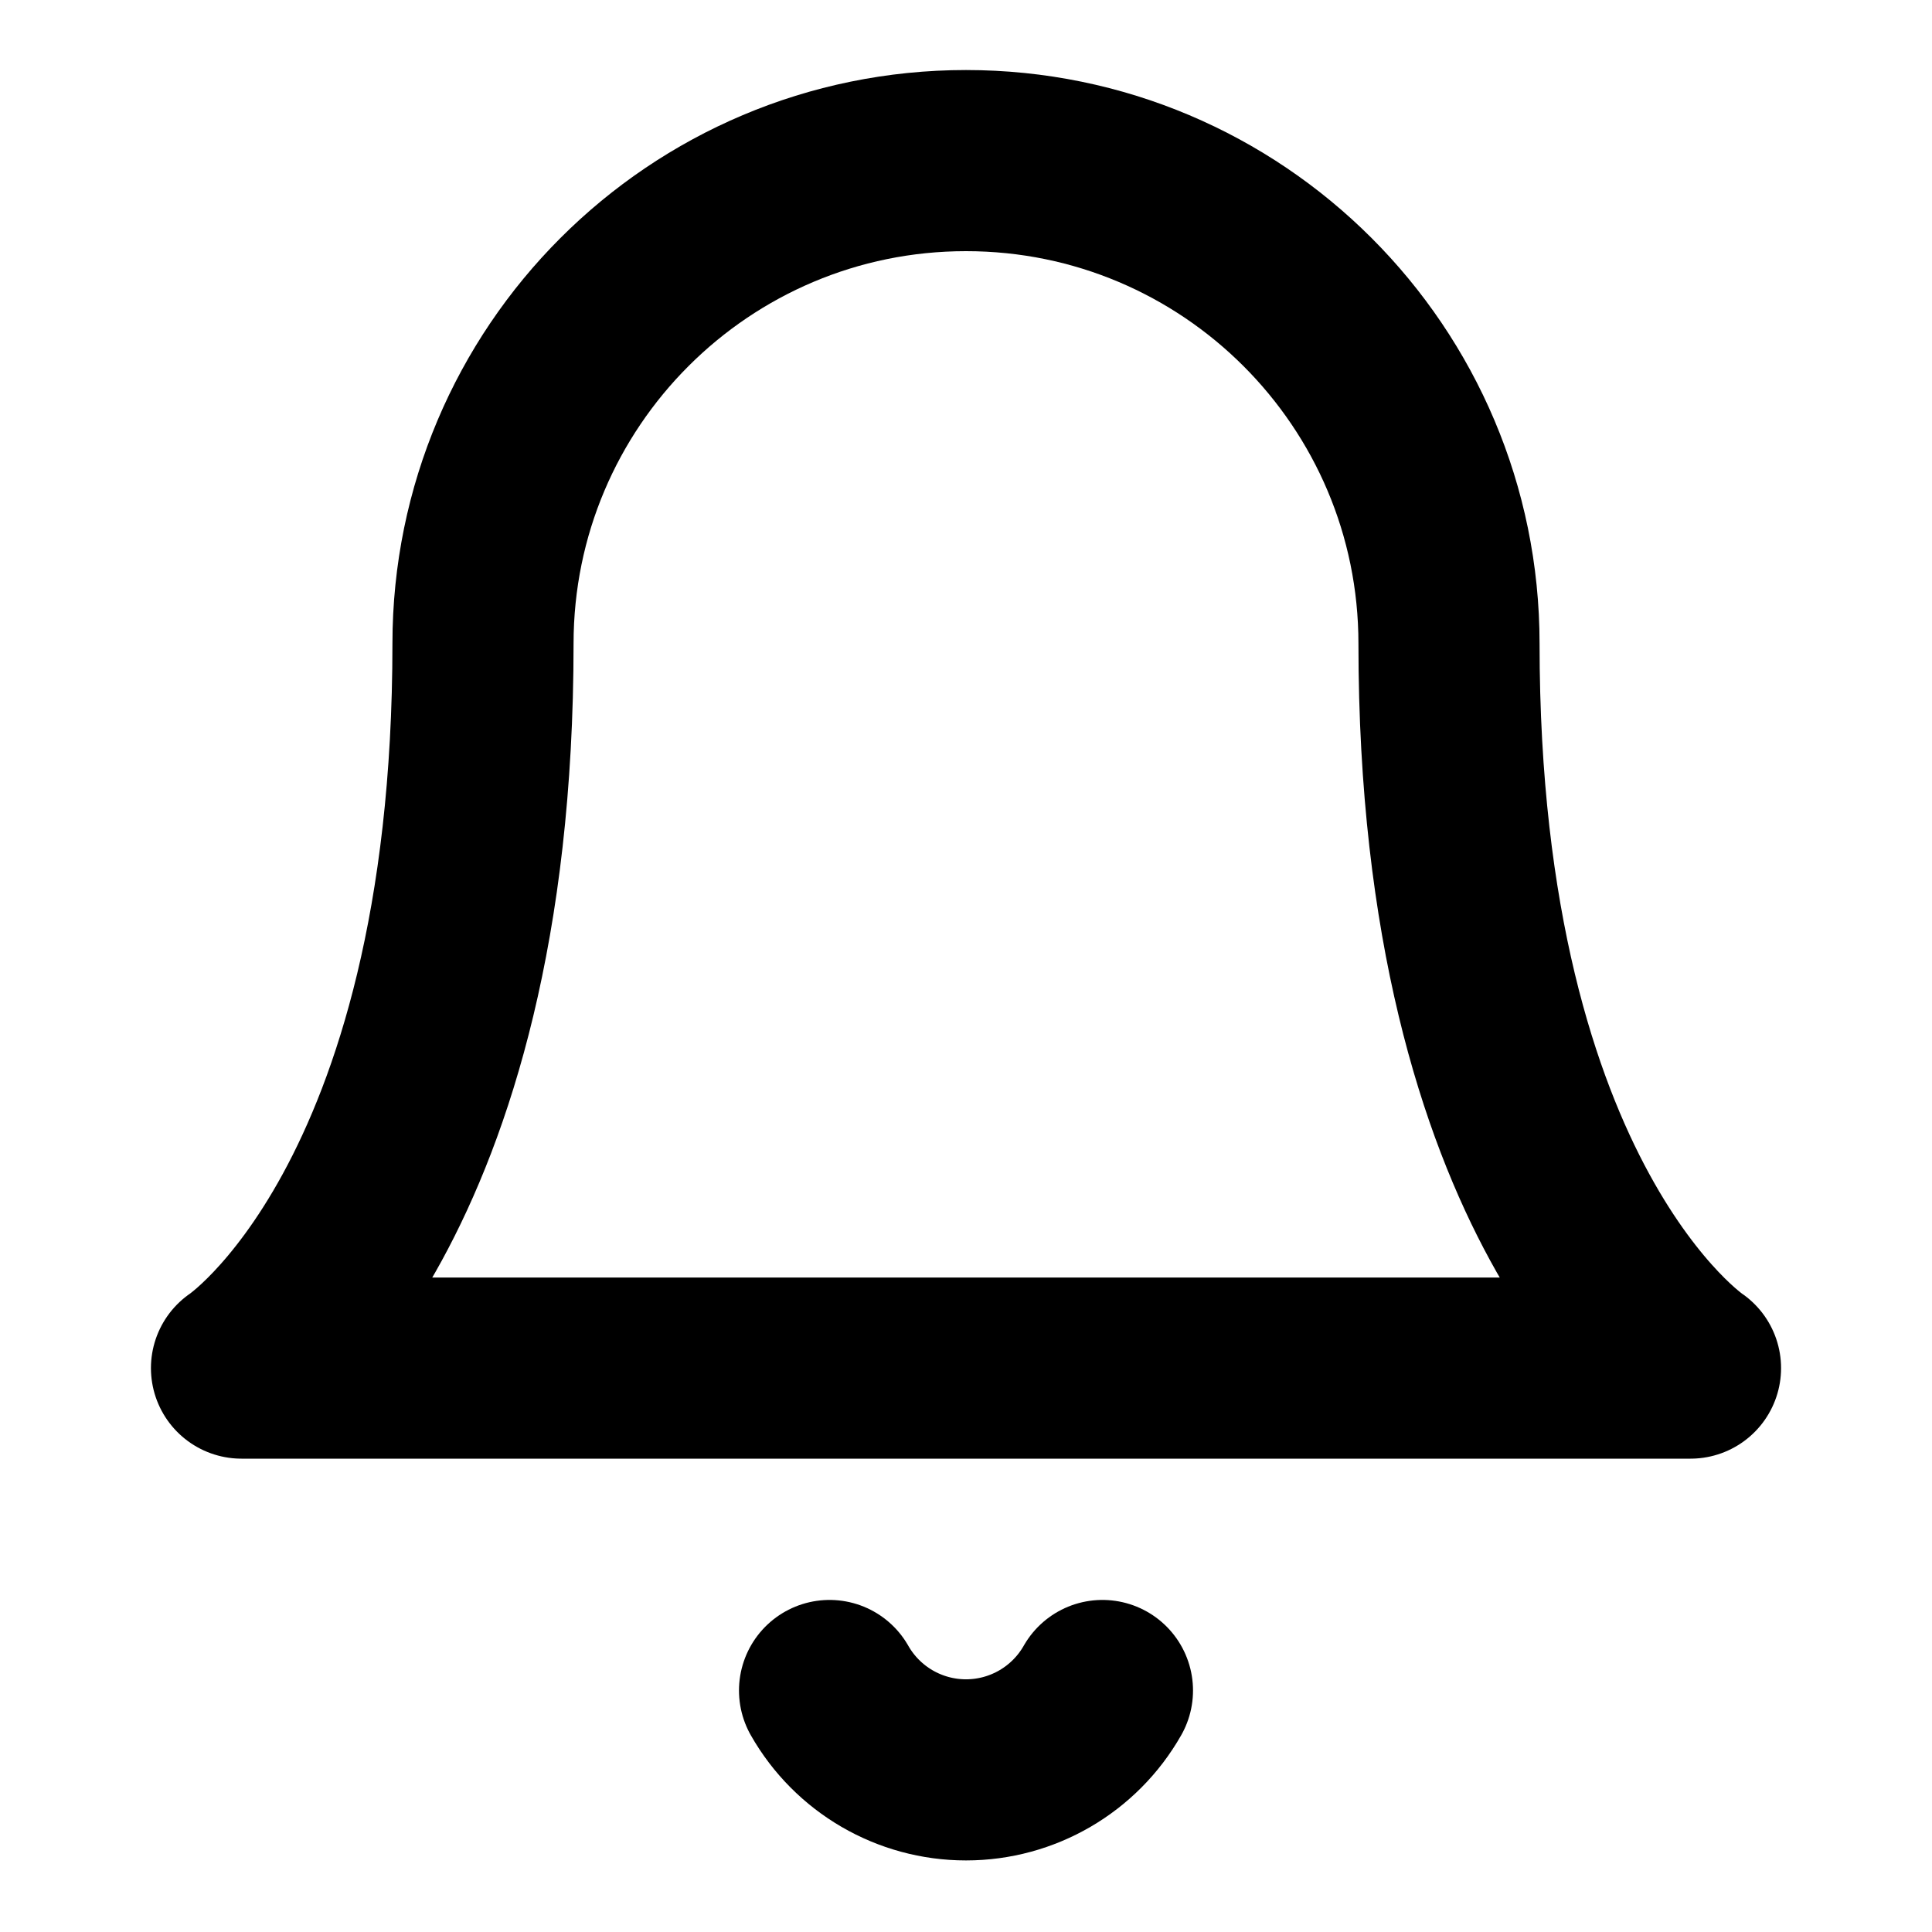
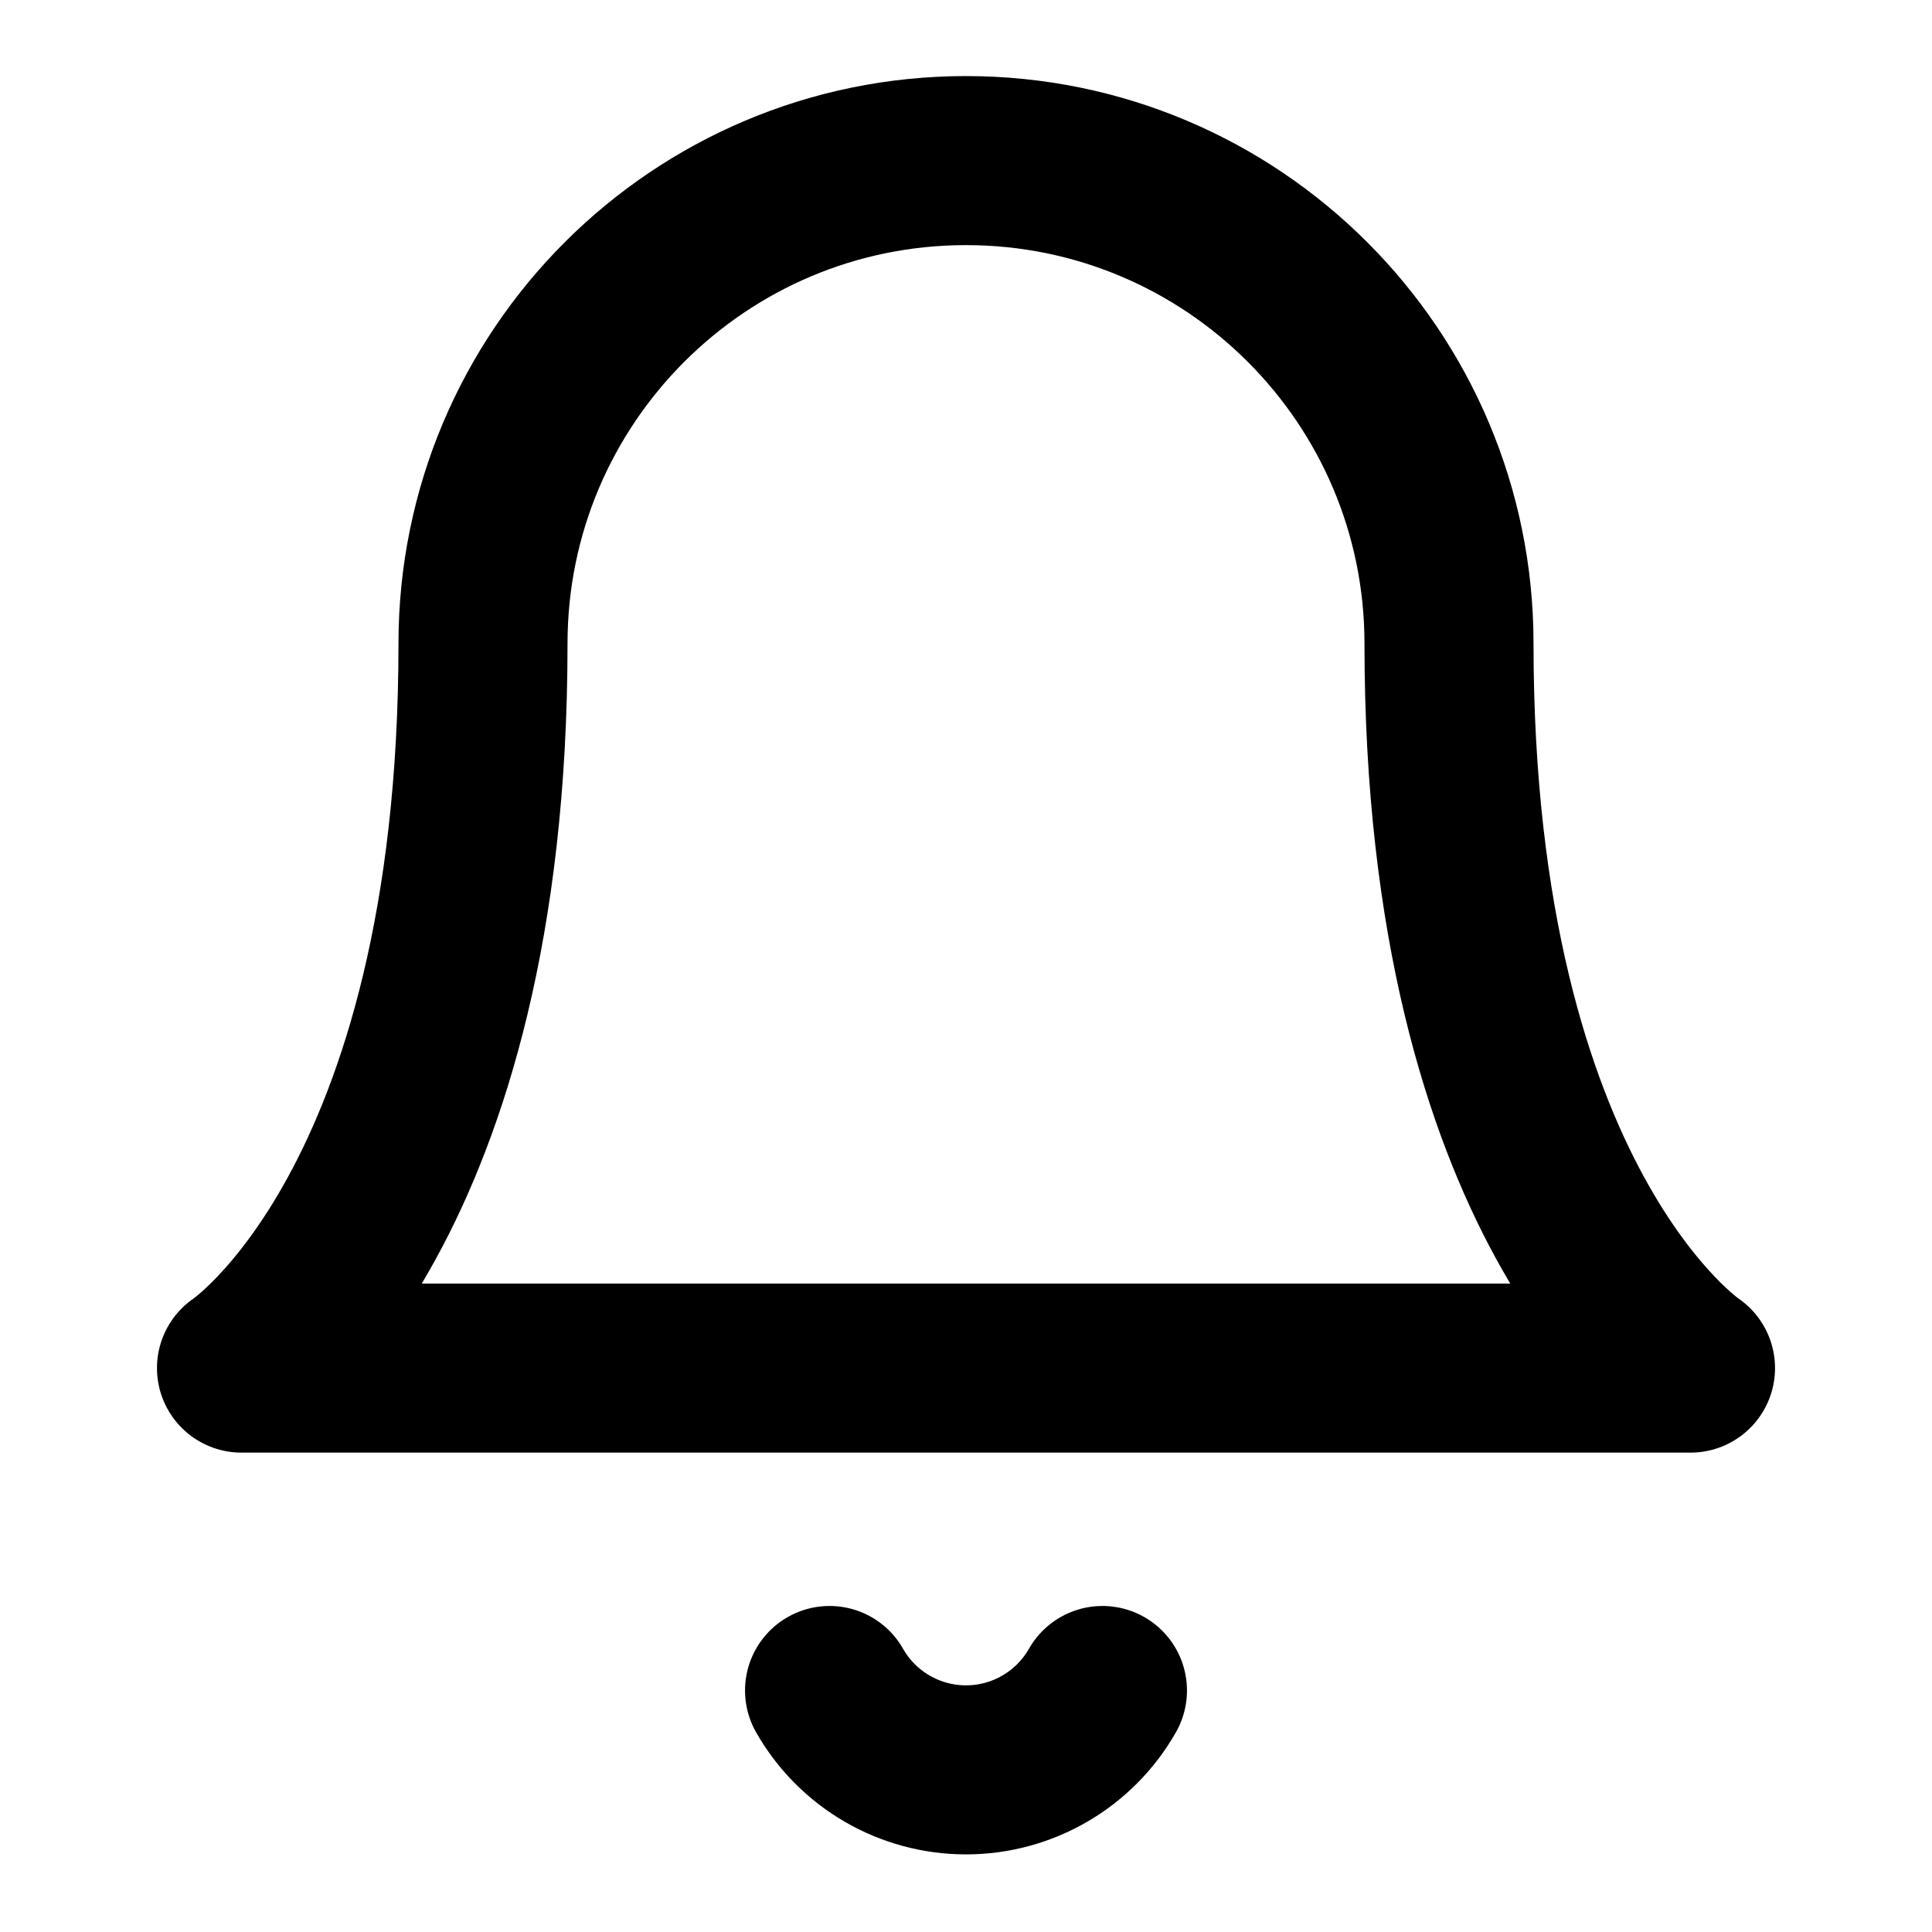
- <svg xmlns="http://www.w3.org/2000/svg" viewBox="0 0 16 16" fill="none" stroke="currentColor" stroke-width="1.5" stroke-linecap="round" stroke-linejoin="round">
+ <svg xmlns="http://www.w3.org/2000/svg" viewBox="0 0 16 16" fill="none" stroke="currentColor" stroke-width="1.4" stroke-linecap="round" stroke-linejoin="round">
  <path d="M4 5.33a4 4 0 0 1 8 0c0 4.67 2 6 2 6H2s2-1.33 2-6" />
  <path d="M6.87 14a1.3 1.3 0 0 0 2.26 0" />
</svg>
